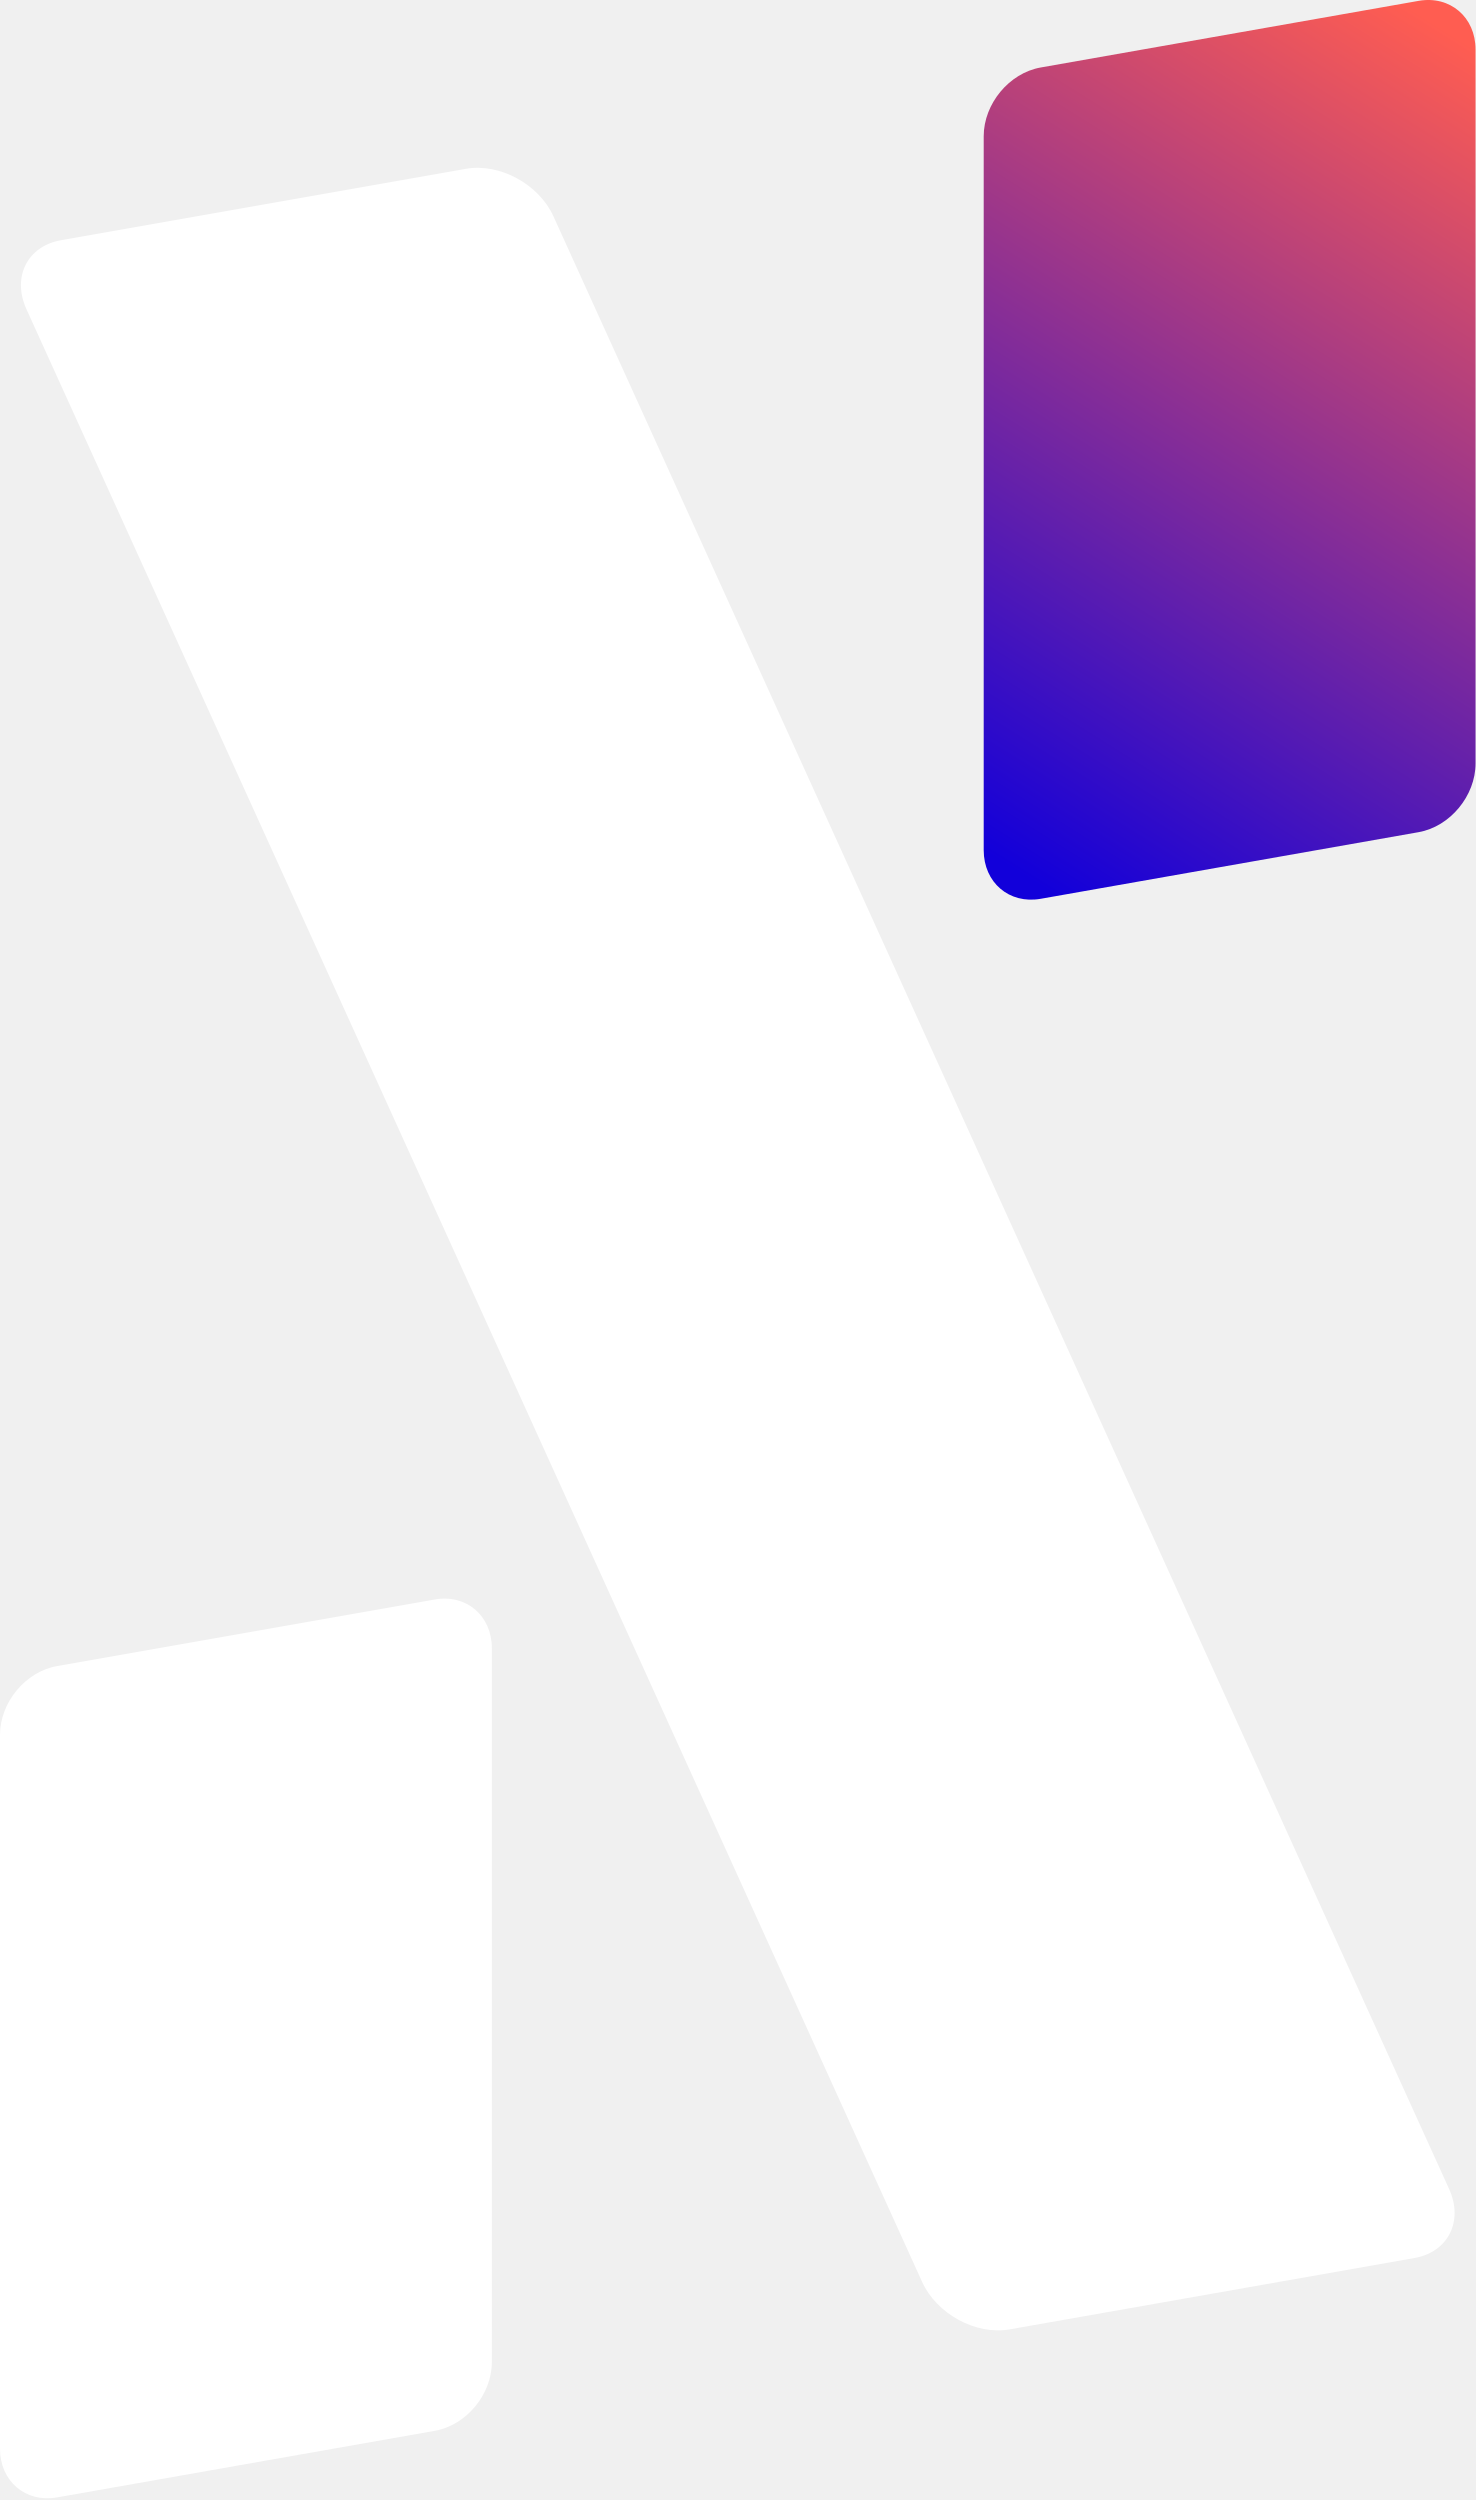
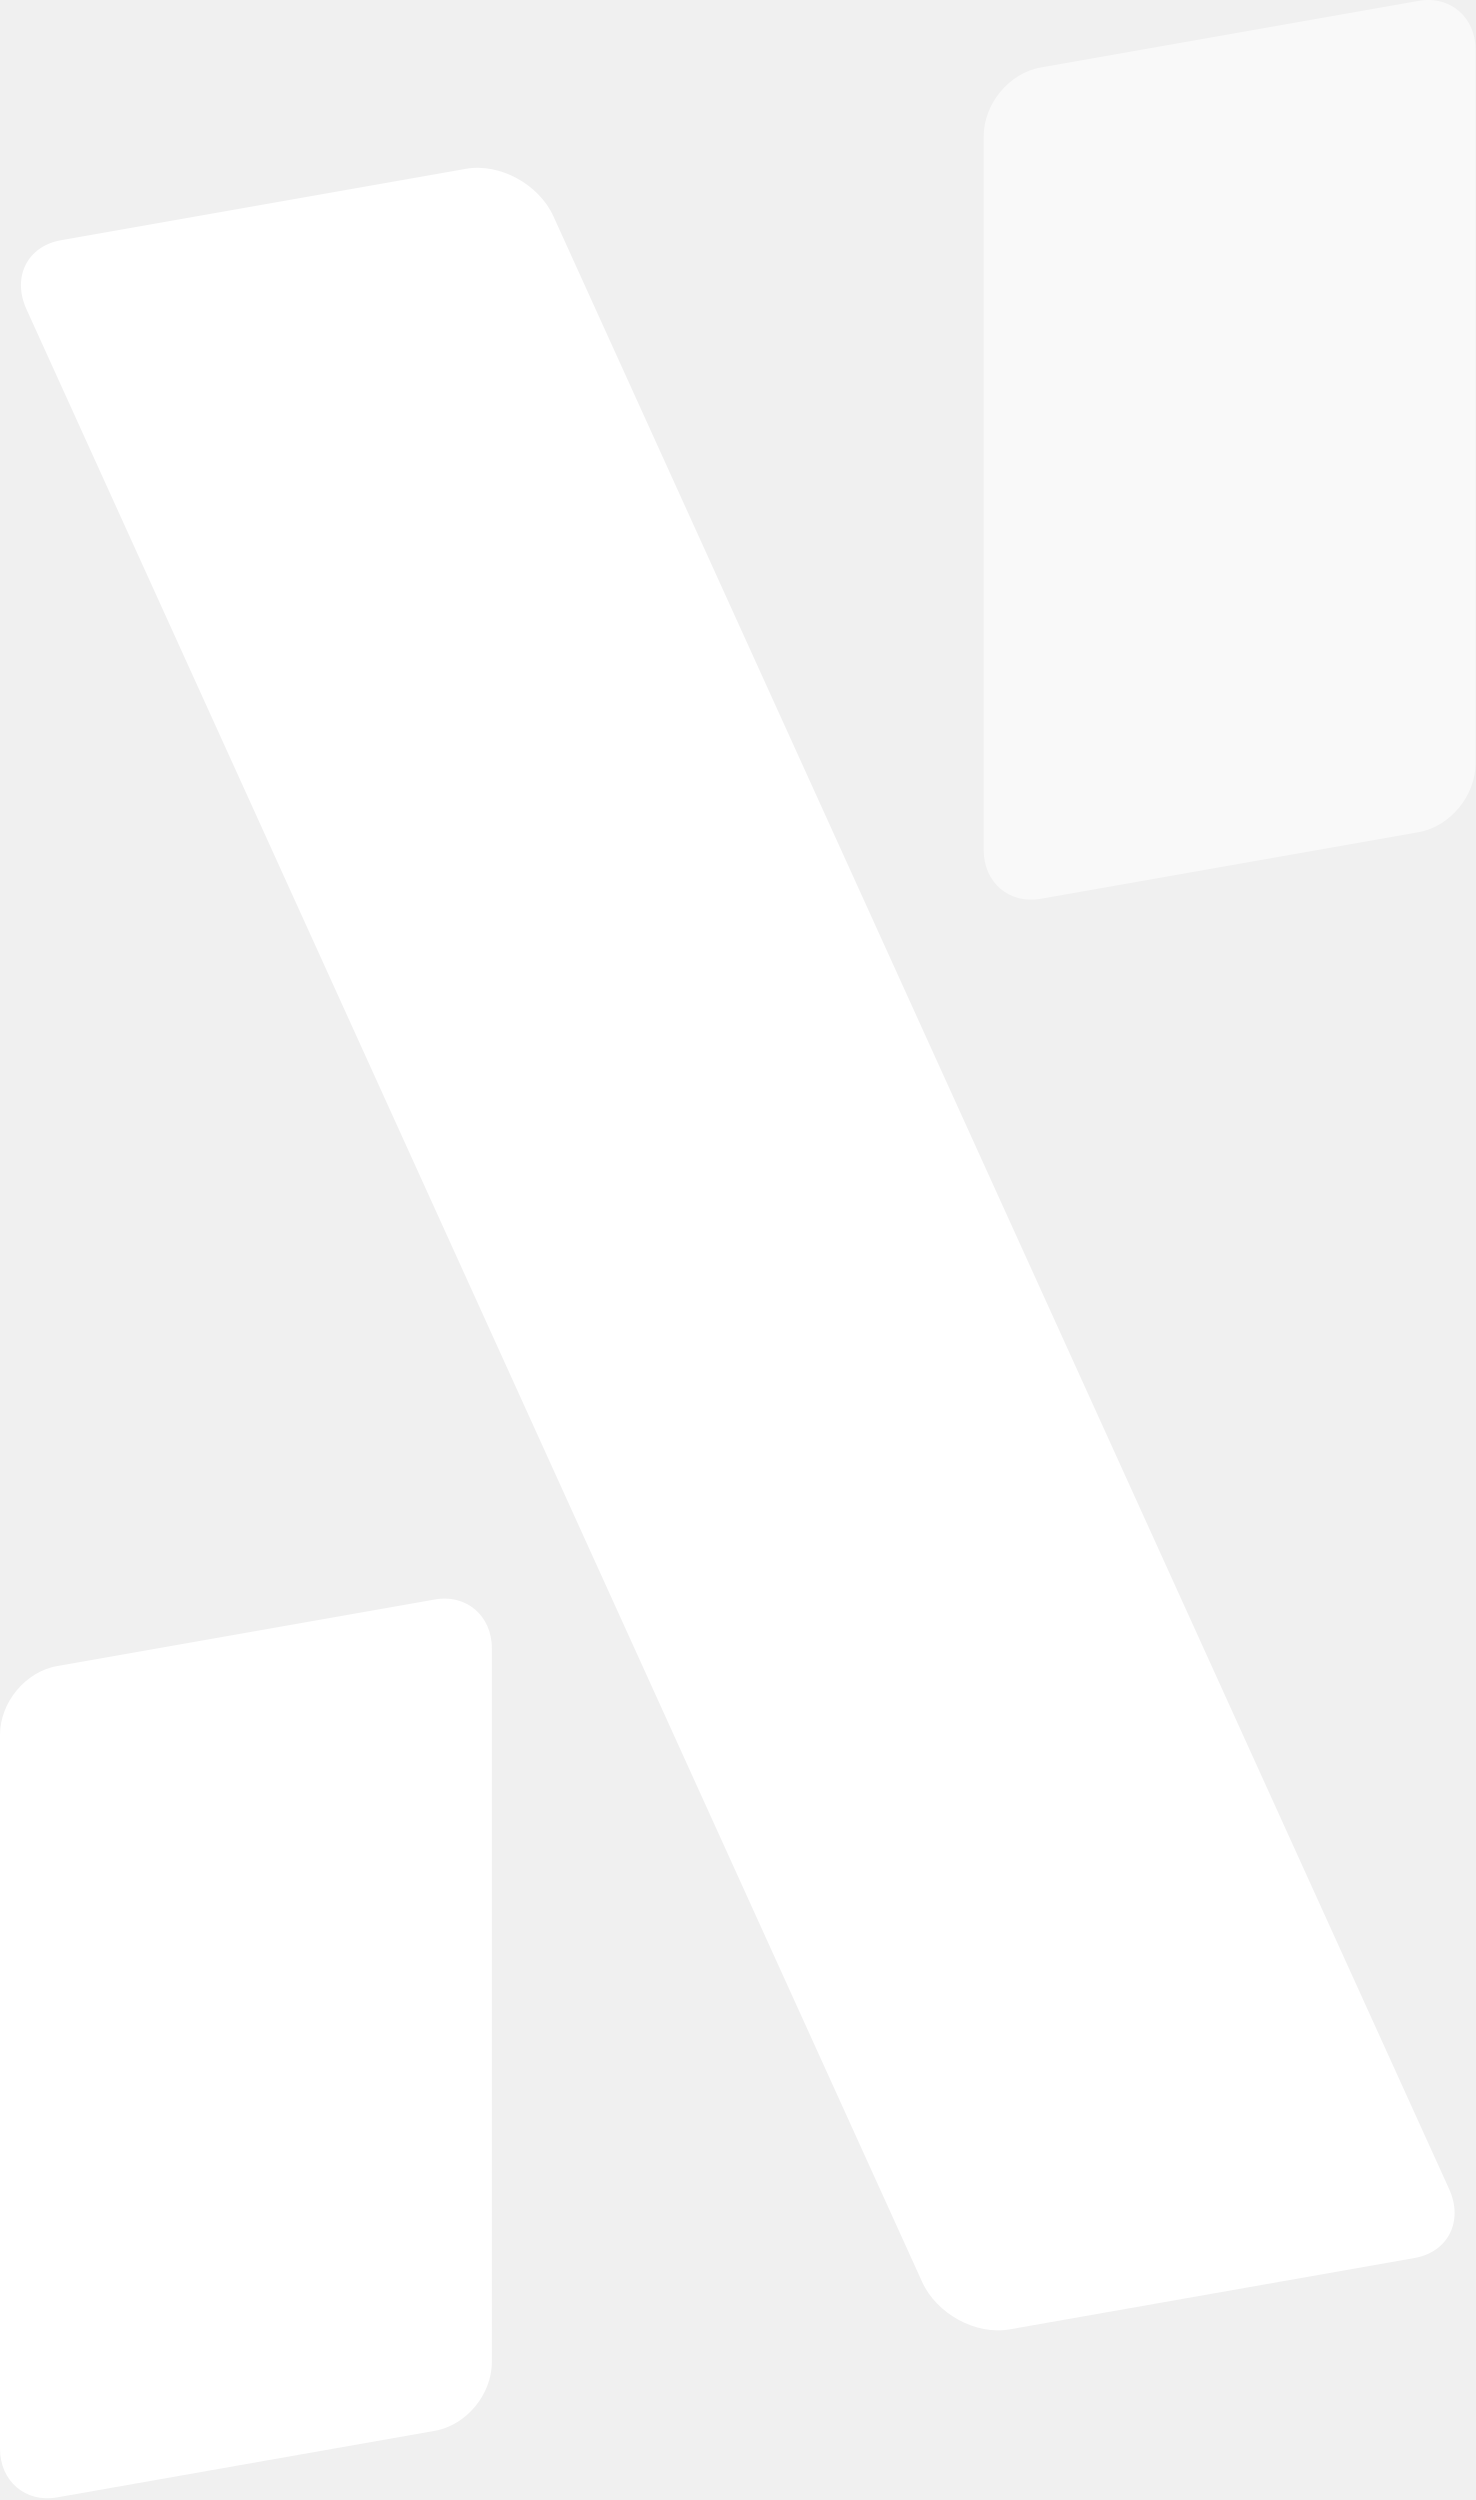
- <svg xmlns="http://www.w3.org/2000/svg" width="100%" height="100%" viewBox="0 0 562 952" version="1.1" xml:space="preserve">
-   <g>
-     <path d="M187.296,627.61c-0,-12.338 -9.715,-20.641 -21.68,-18.532l-143.936,25.376c-11.965,2.11 -21.68,13.839 -21.68,26.176l0,271.855c0,12.337 9.715,20.641 21.68,18.531l143.936,-25.376c11.965,-2.109 21.68,-13.838 21.68,-26.176l-0,-271.854Z" style="fill:#fff;" />
-     <path d="M561.888,18.859c-0,-12.337 -9.715,-20.641 -21.681,-18.532l-143.935,25.377c-11.966,2.109 -21.68,13.838 -21.68,26.176l-0,271.854c-0,12.338 9.714,20.641 21.68,18.532l143.935,-25.376c11.966,-2.11 21.681,-13.839 21.681,-26.176l-0,-271.855Z" style="fill:url(#_Linear1logo);" />
-     <path d="M210.743,82.363c-5.557,-12.239 -20.477,-20.34 -33.297,-18.08l-154.217,27.189c-12.821,2.26 -18.717,14.031 -13.16,26.27l341.076,751.207c5.557,12.239 20.477,20.341 33.297,18.08l154.217,-27.188c12.82,-2.26 18.717,-14.032 13.16,-26.271l-341.076,-751.207Z" style="fill:#fff;" />
-   </g>
-   <defs>
-     <linearGradient id="_Linear1logo" x1="0" y1="0" x2="1" y2="0" gradientUnits="userSpaceOnUse" gradientTransform="matrix(-187.296,304.875,-304.875,-187.296,561.888,18.8592)">
-       <stop offset="0" style="stop-color:#ff5d51;stop-opacity:1" />
-       <stop offset="1" style="stop-color:#1200da;stop-opacity:1" />
-     </linearGradient>
-   </defs>
+ <svg xmlns="http://www.w3.org/2000/svg" viewBox="0 0 562 952" xml:space="preserve" style="fill-rule:evenodd;clip-rule:evenodd;stroke-linejoin:round;stroke-miterlimit:2">
+   <path d="M187.296 627.61c0-12.338-9.715-20.641-21.68-18.532L21.68 634.454C9.715 636.564 0 648.293 0 660.63v271.855c0 12.337 9.715 20.641 21.68 18.531l143.936-25.376c11.965-2.109 21.68-13.838 21.68-26.176V627.61Z" style="fill:#fff;fill-rule:nonzero" />
+   <path d="M561.888 18.859c0-12.337-9.715-20.641-21.681-18.532L396.272 25.704c-11.966 2.109-21.68 13.838-21.68 26.176v271.854c0 12.338 9.714 20.641 21.68 18.532l143.935-25.376c11.966-2.11 21.681-13.839 21.681-26.176V18.859Z" style="fill:#fff;fill-opacity:.6;fill-rule:nonzero" />
+   <path d="M210.743 82.363c-5.557-12.239-20.477-20.34-33.297-18.08L23.229 91.472c-12.821 2.26-18.717 14.031-13.16 26.27l341.076 751.207c5.557 12.239 20.477 20.341 33.297 18.08l154.217-27.188c12.82-2.26 18.717-14.032 13.16-26.271L210.743 82.363Z" style="fill:#fff;fill-rule:nonzero" />
</svg>
